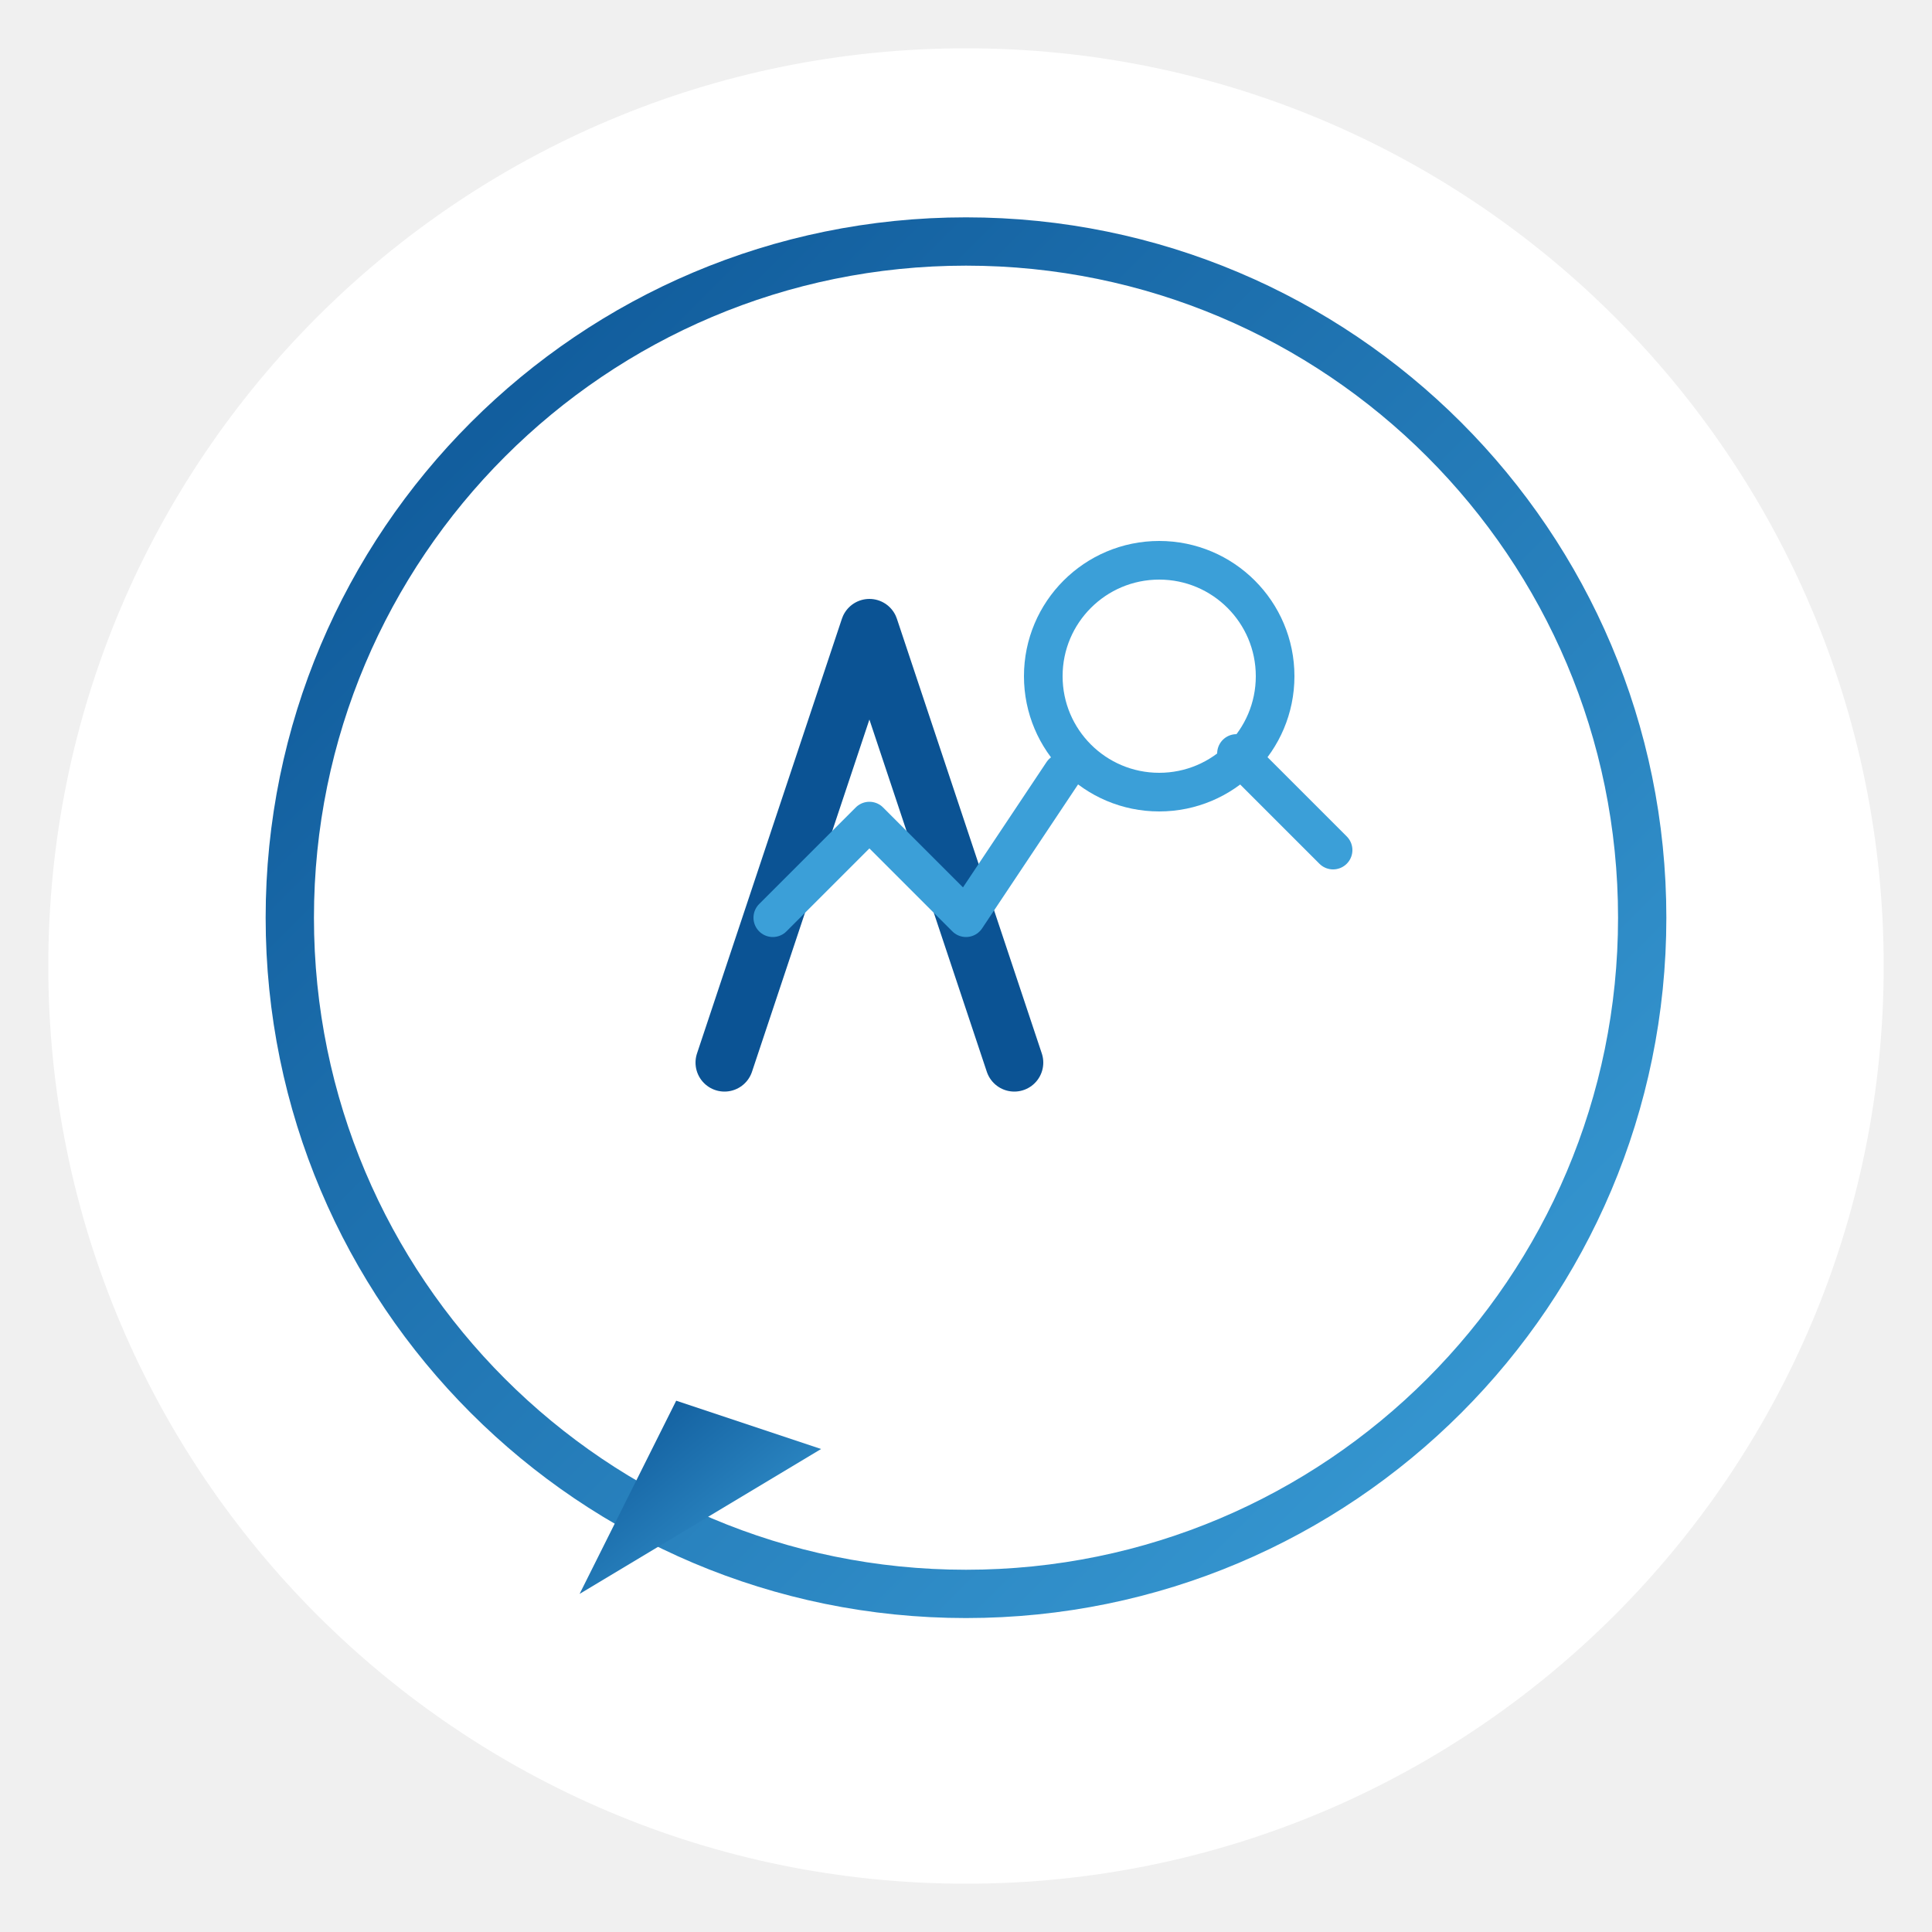
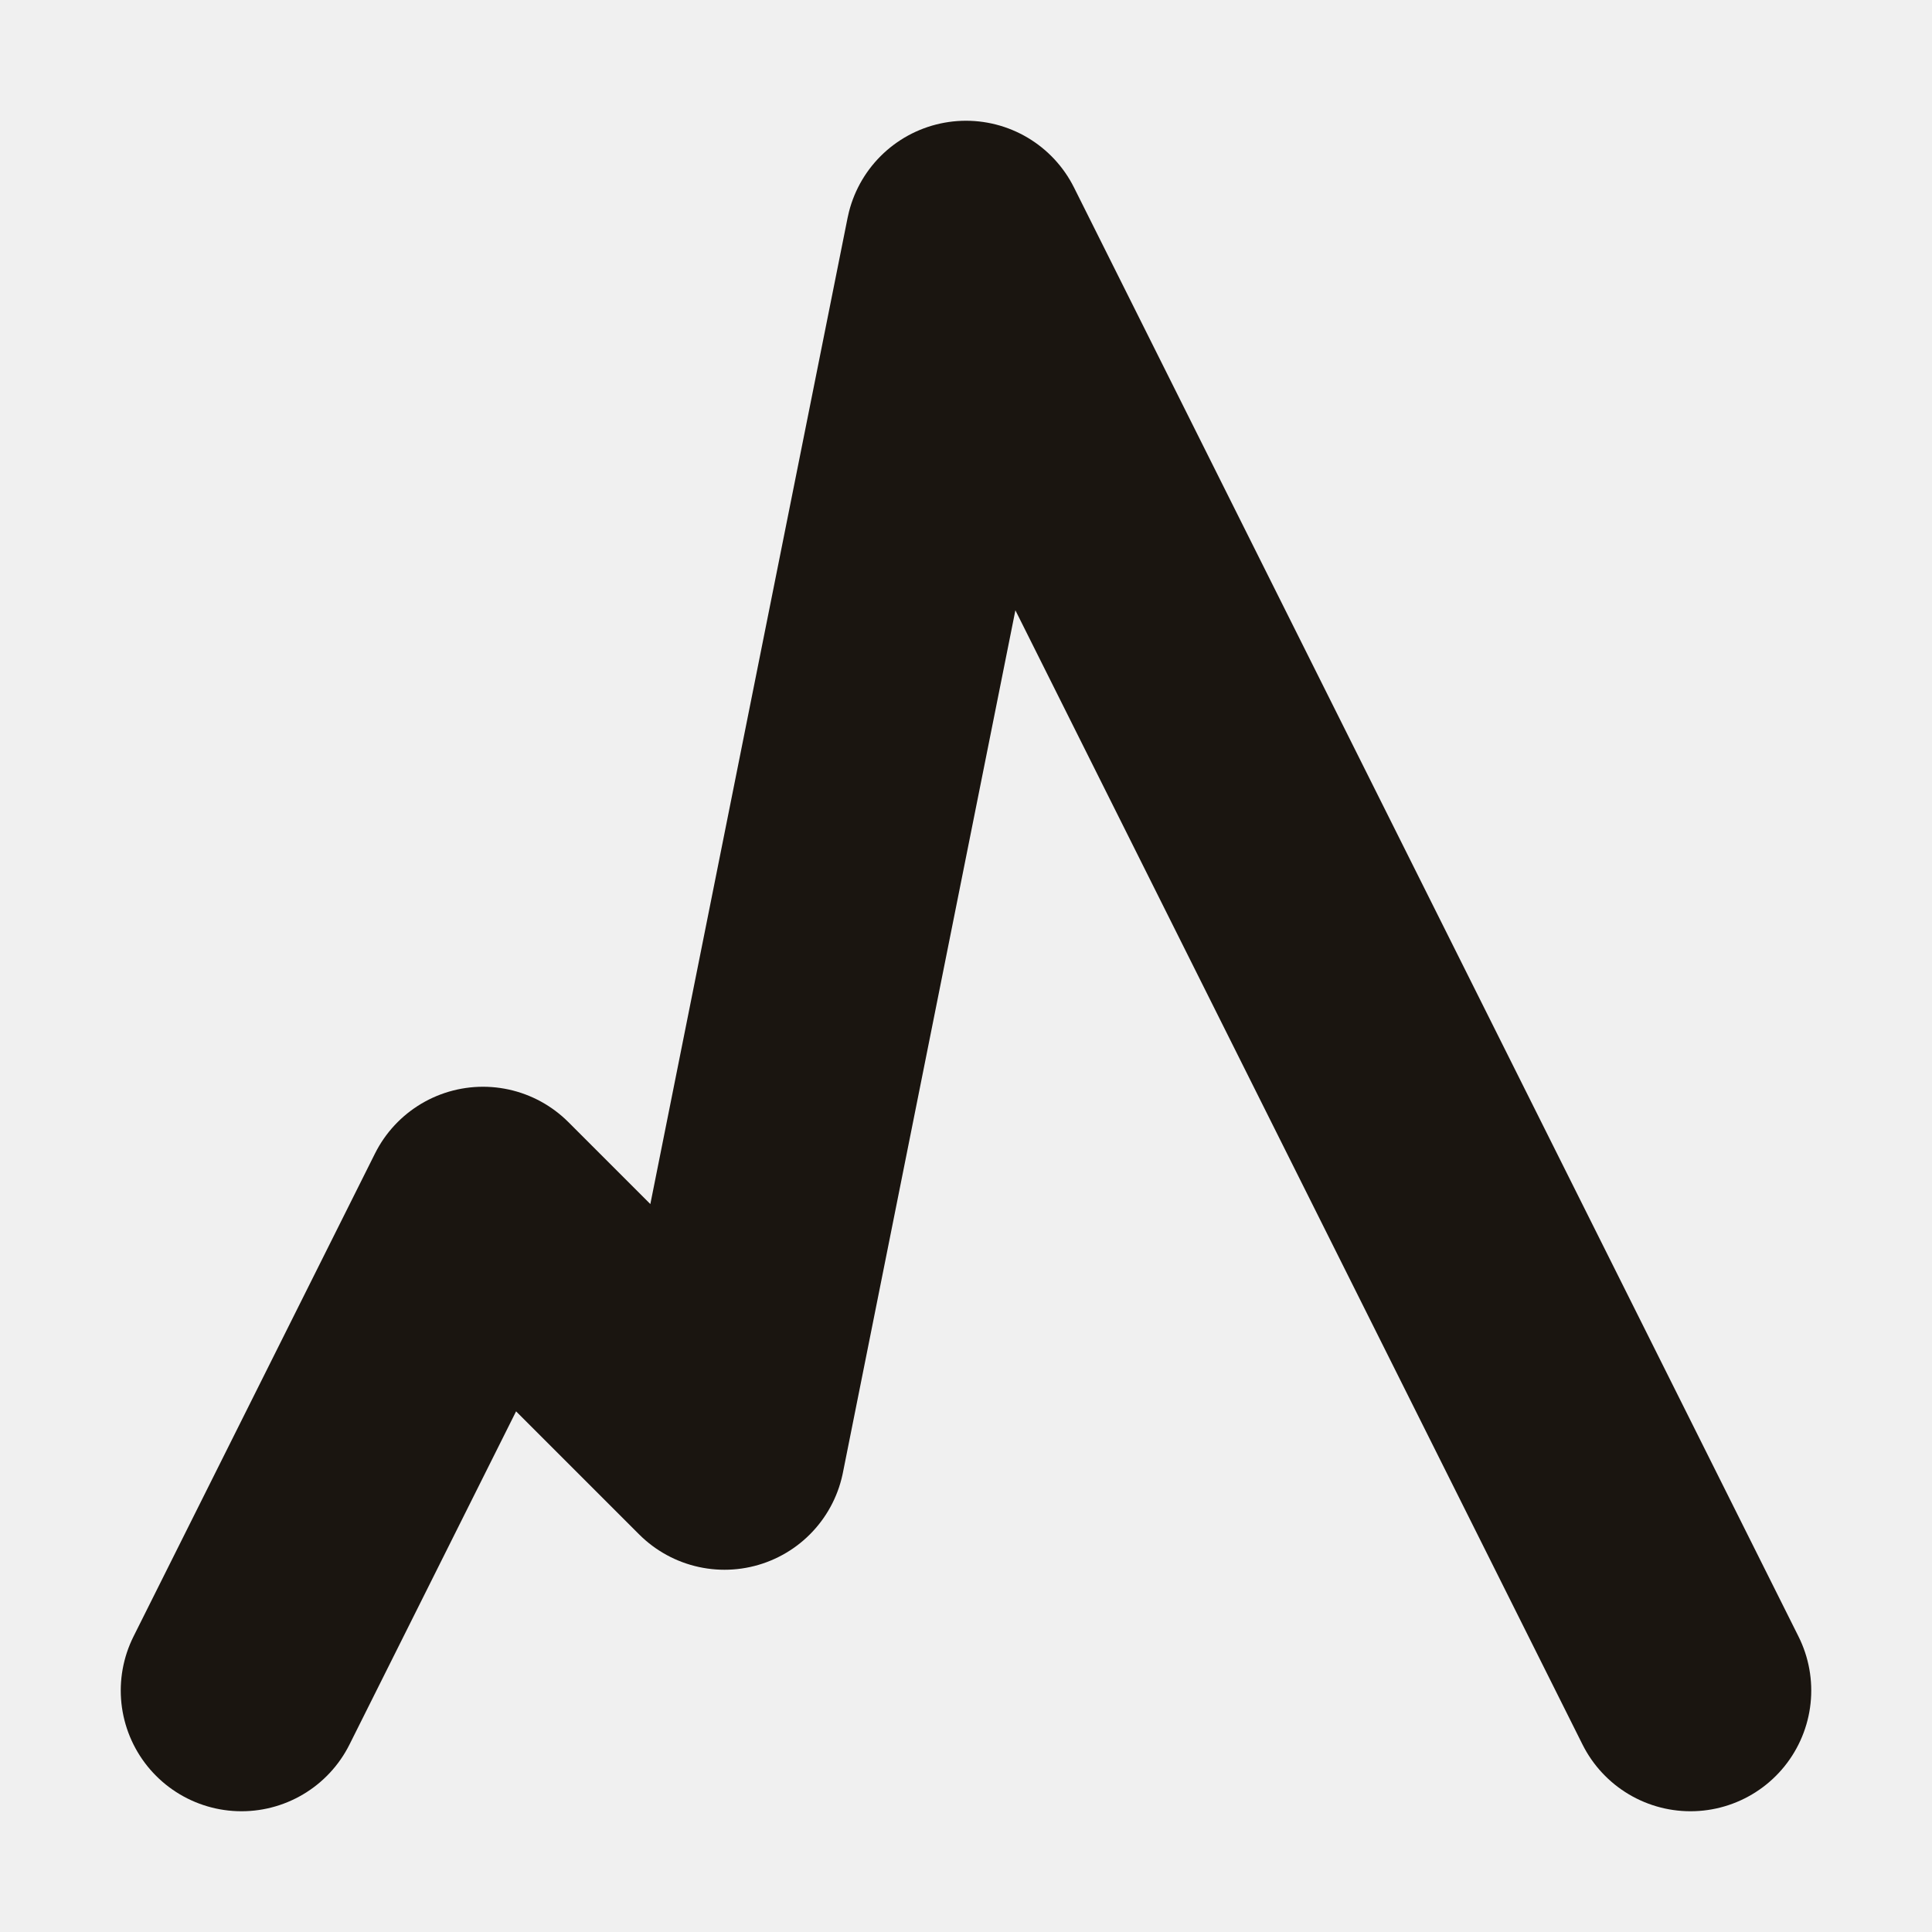
- <svg xmlns="http://www.w3.org/2000/svg" viewBox="0 0 200 200" fill="none">
-   <circle cx="100" cy="100" r="95" fill="#ffffff" />
-   <circle cx="100" cy="95" r="70" stroke="url(#blueGradient)" stroke-width="5" fill="none" />
-   <path d="M 70 145 L 60 165 L 85 150 Z" fill="url(#blueGradient)" />
-   <path d="M 75 110 L 90 65 L 105 110" stroke="#0B5394" stroke-width="6" stroke-linecap="round" stroke-linejoin="round" fill="none" />
-   <path d="M 80 95 L 90 85 L 100 95 L 110 80" stroke="#3B9FD8" stroke-width="4" stroke-linecap="round" stroke-linejoin="round" fill="none" />
-   <circle cx="120" cy="70" r="12" stroke="#3B9FD8" stroke-width="4" fill="none" />
-   <path d="M 128 78 L 138 88" stroke="#3B9FD8" stroke-width="4" stroke-linecap="round" />
-   <defs>
-     <linearGradient id="blueGradient" x1="0%" y1="0%" x2="100%" y2="100%">
-       <stop offset="0%" style="stop-color:#0B5394;stop-opacity:1" />
-       <stop offset="100%" style="stop-color:#3B9FD8;stop-opacity:1" />
-     </linearGradient>
-   </defs>
+ <svg xmlns="http://www.w3.org/2000/svg" viewBox="0 0 32 32" fill="none">
+   <style>
+     path { stroke: #1a1510; }
+     @media (prefers-color-scheme: dark) { path { stroke: #ffffff; } }
+   </style>
+   <path d="M4 28 L8 20 L12 24 L16 4 L28 28" stroke-width="4" stroke-linecap="round" stroke-linejoin="round" />
</svg>
